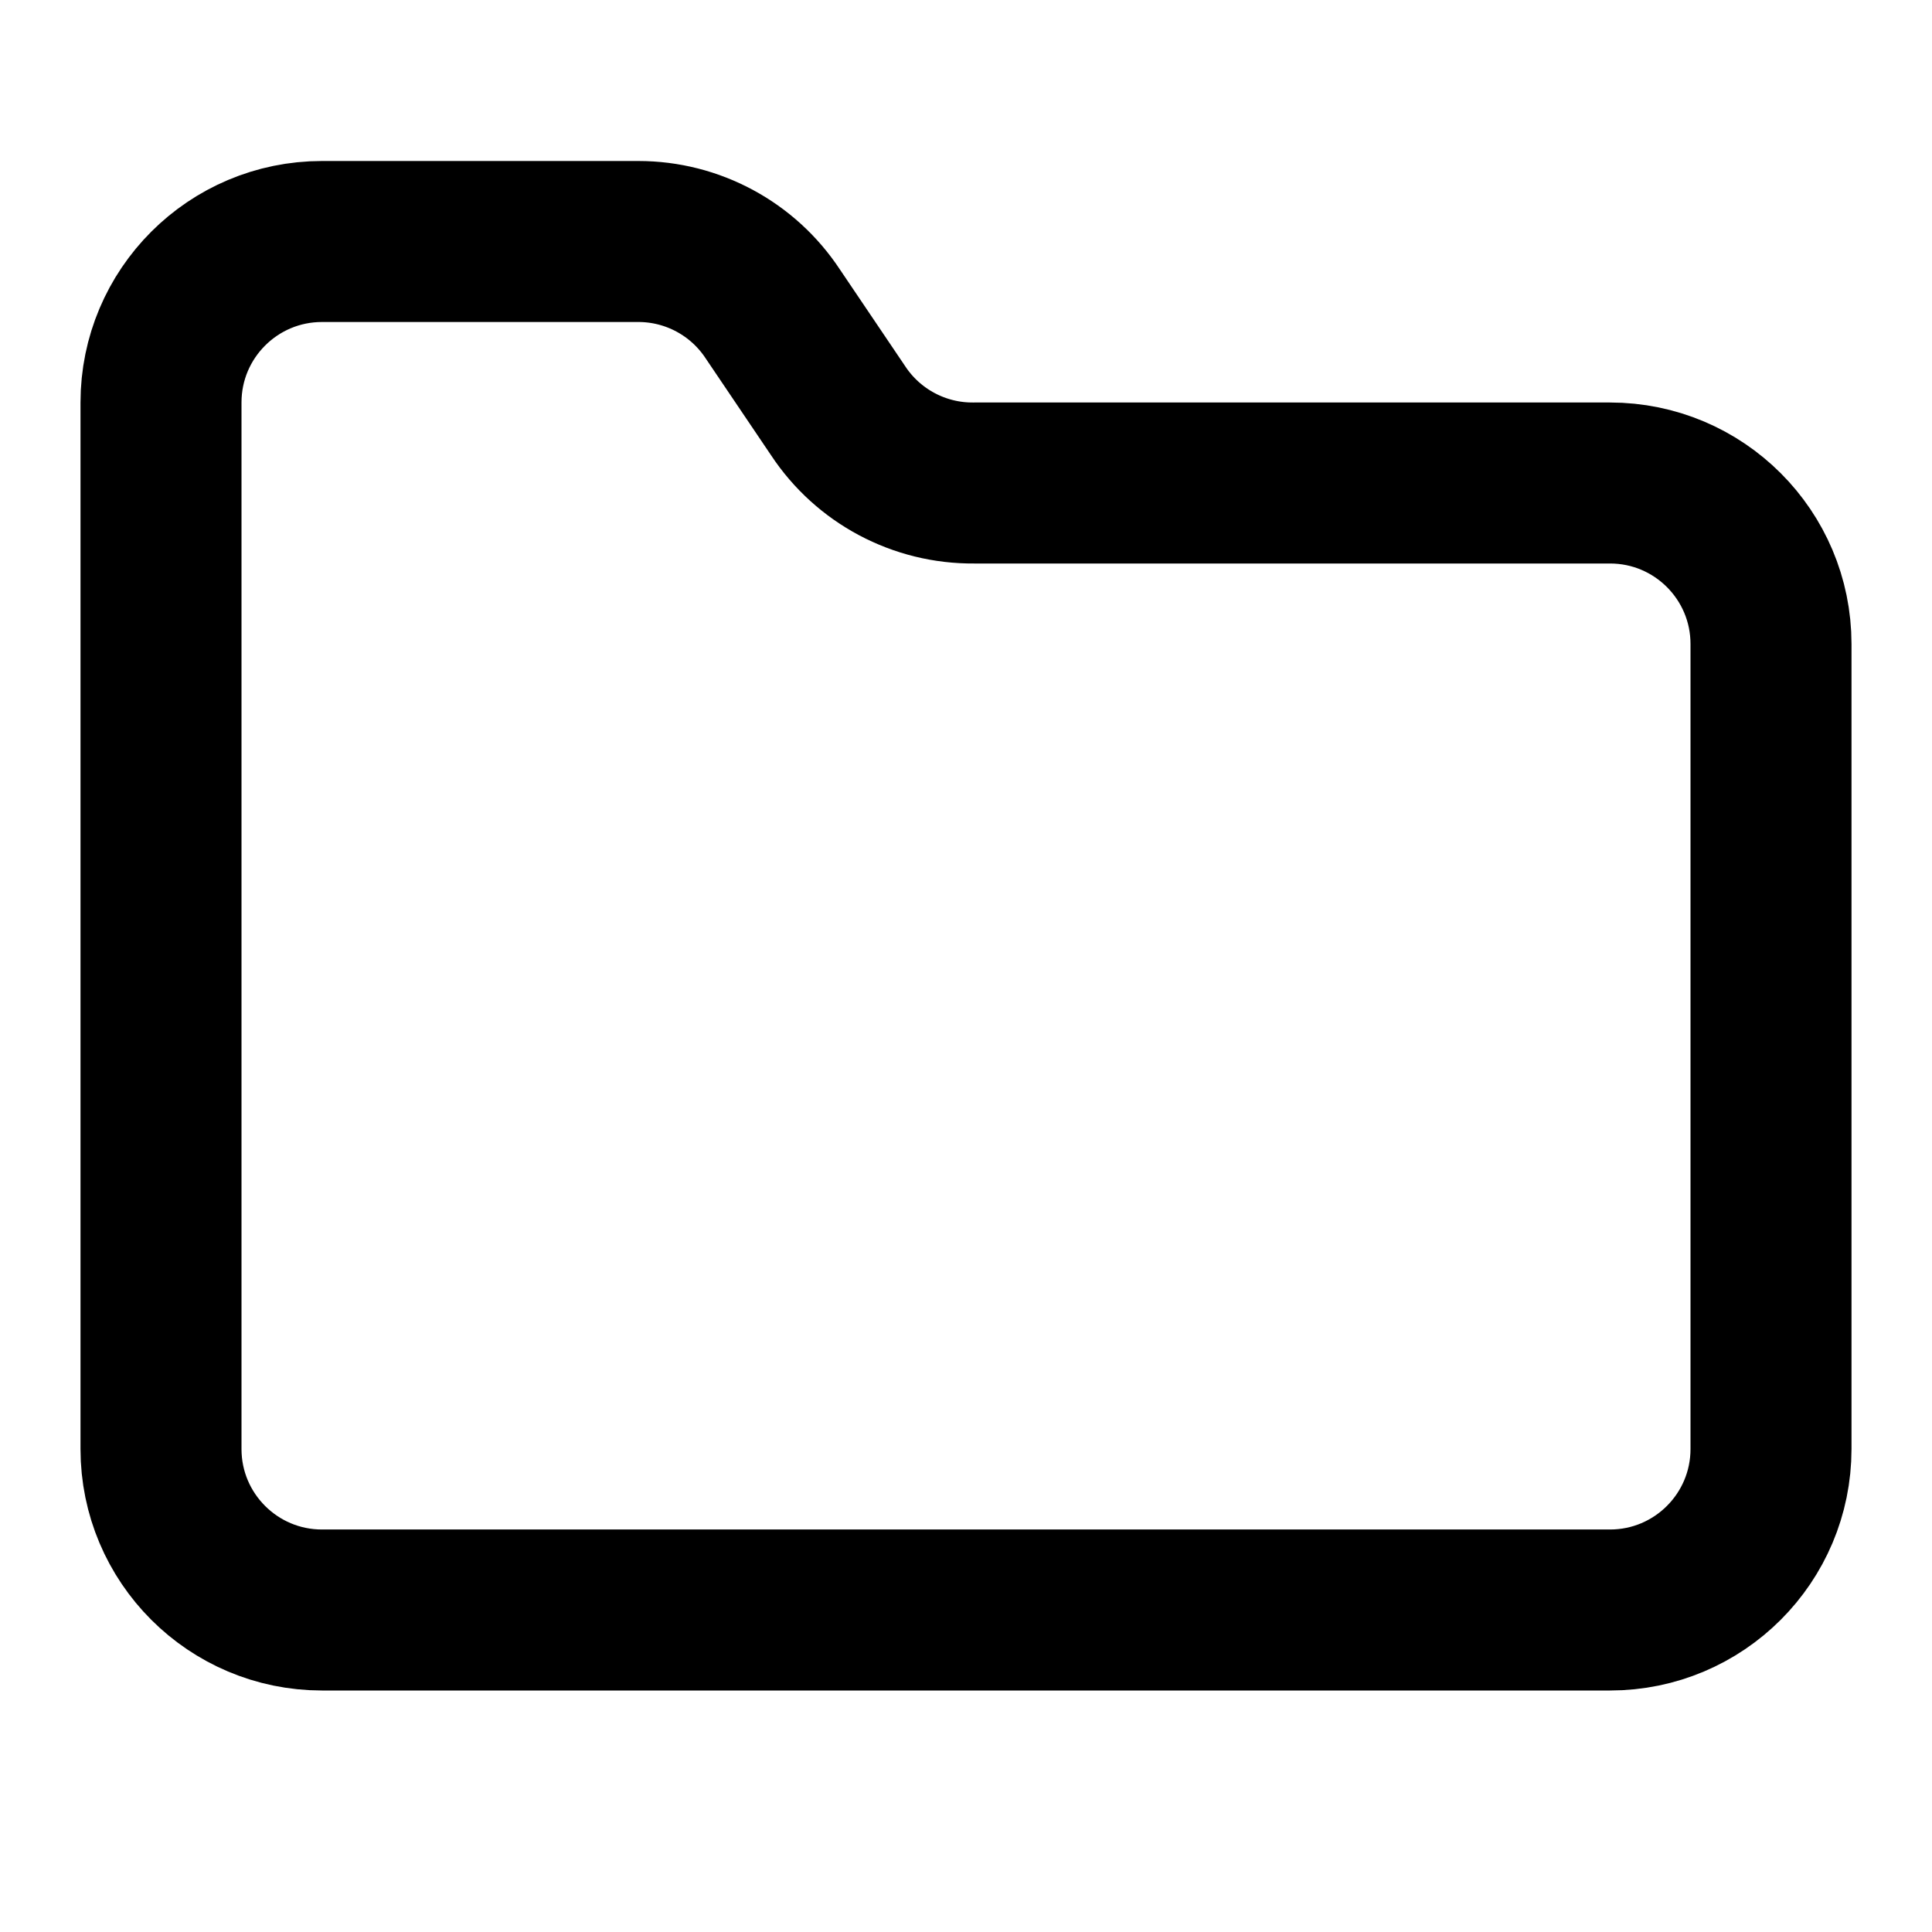
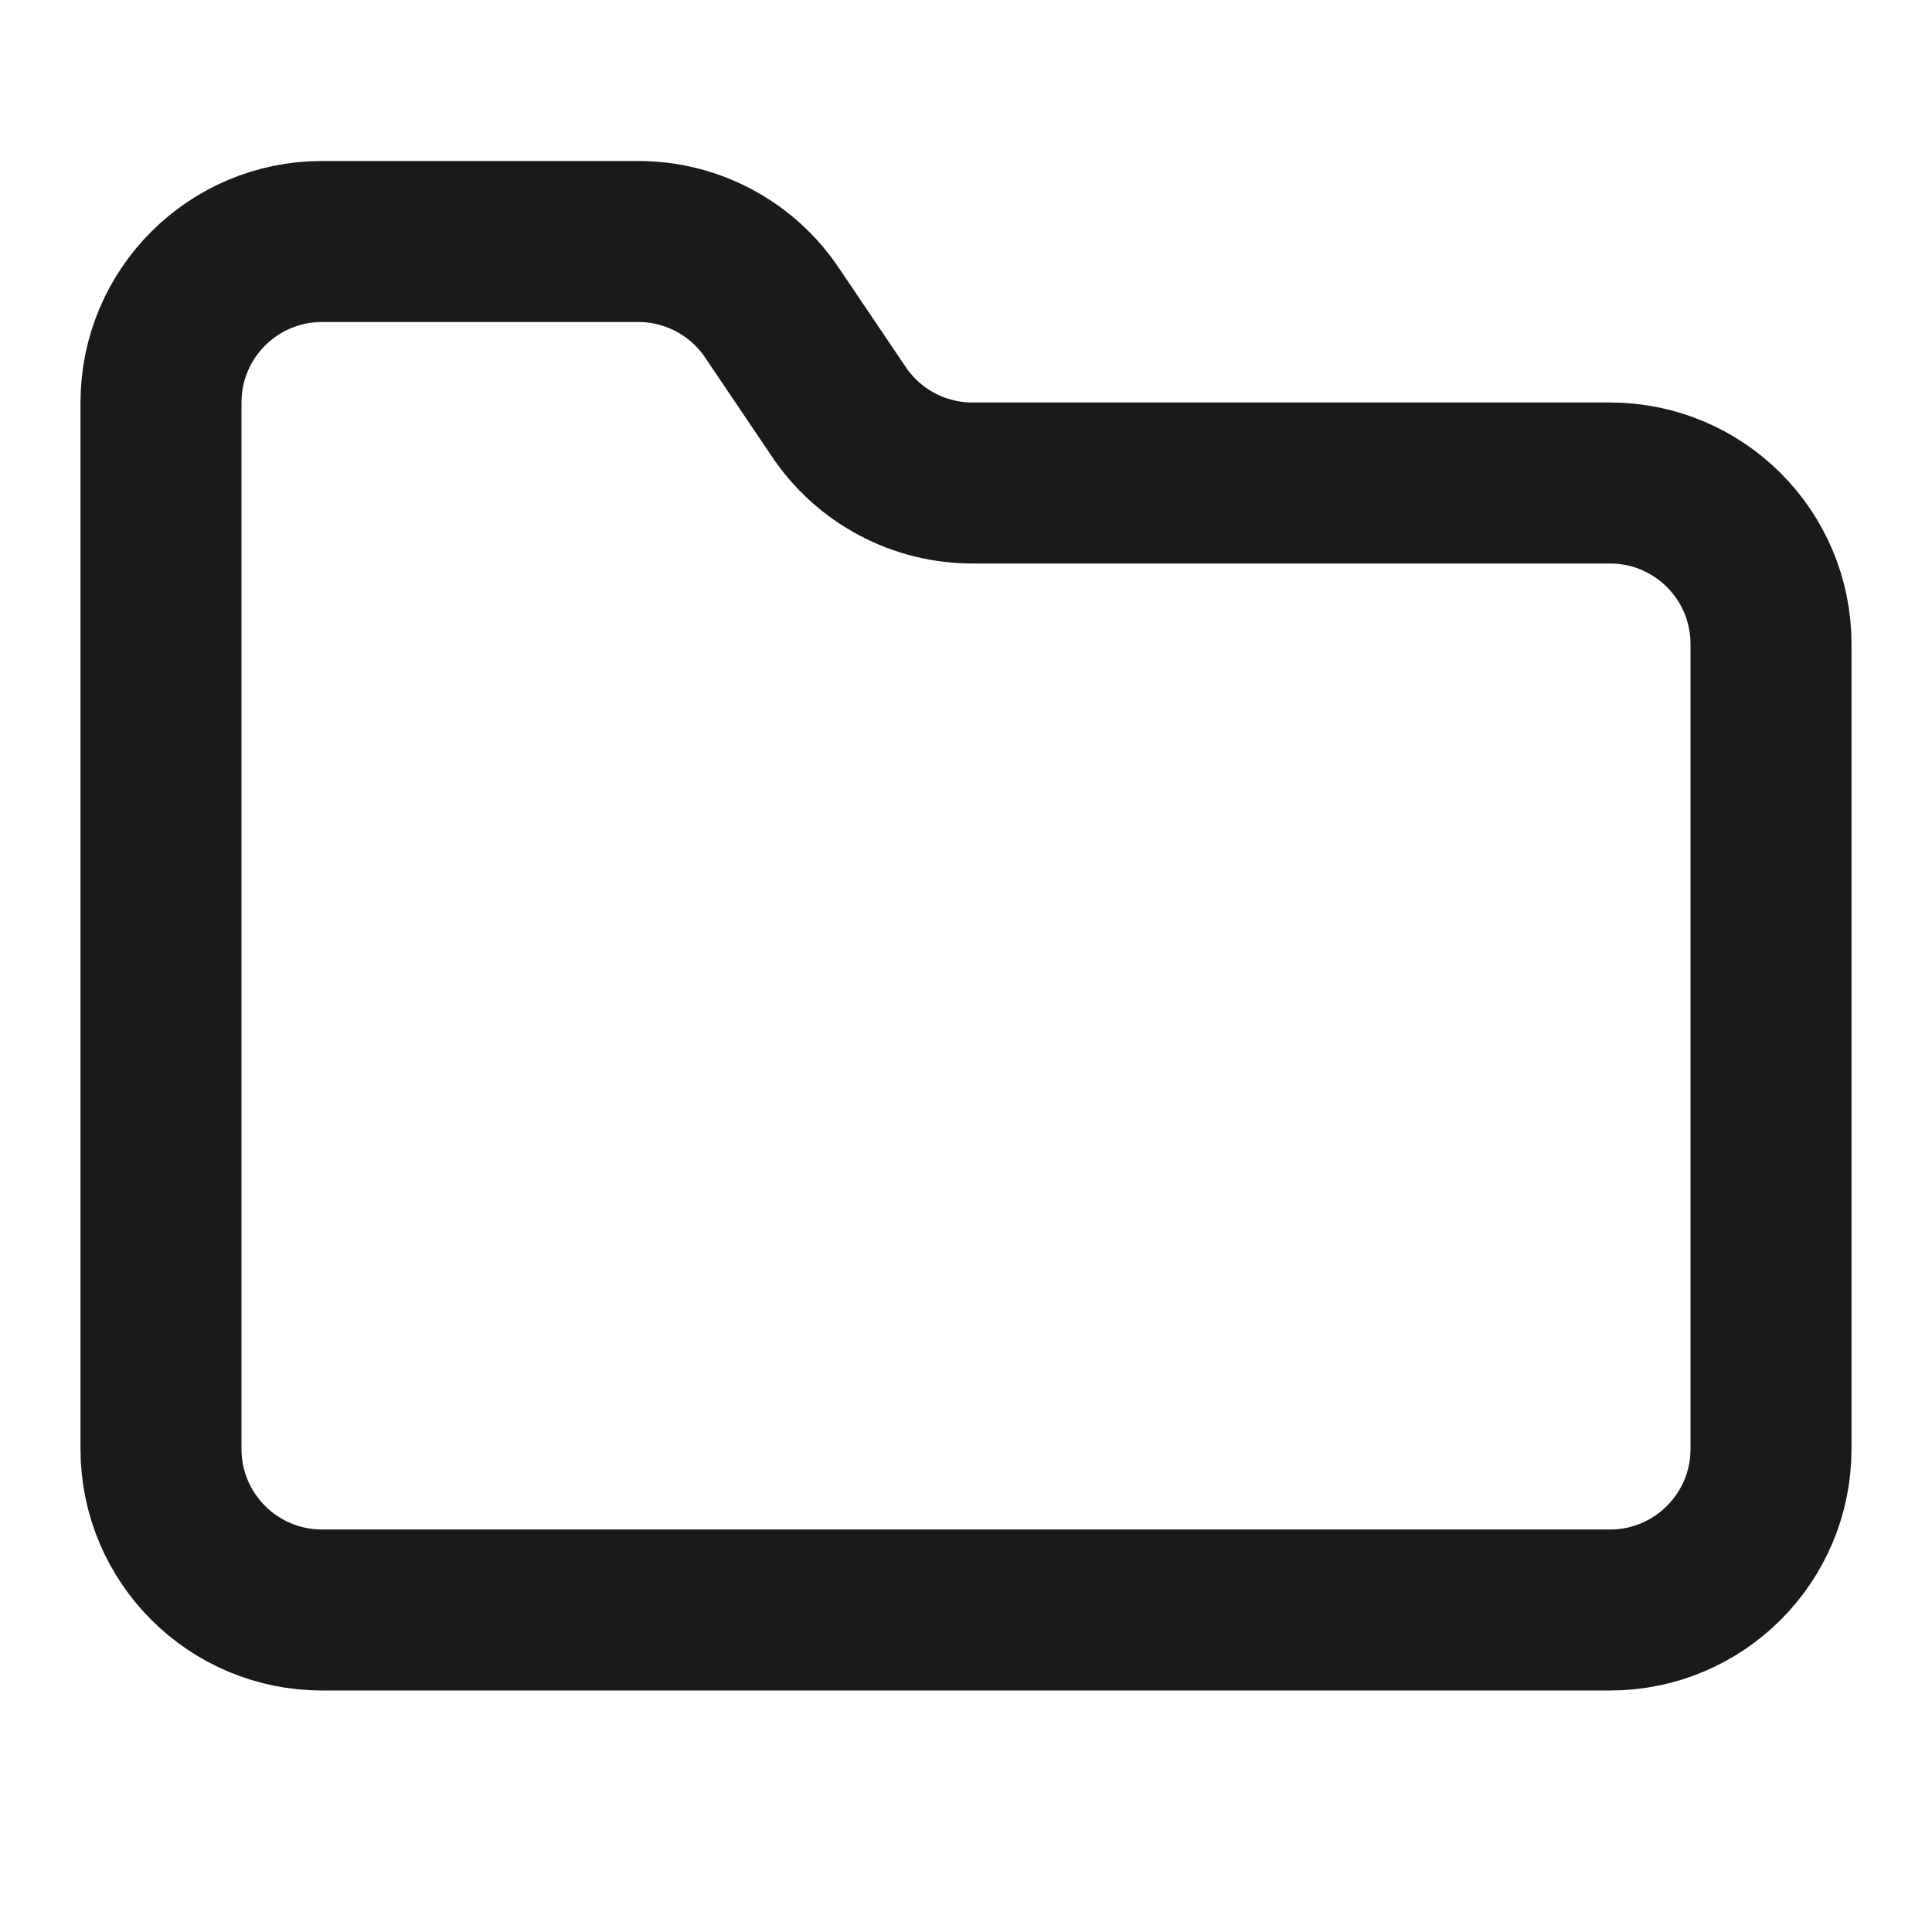
- <svg xmlns="http://www.w3.org/2000/svg" width="24" height="24" viewBox="0 0 24 24" fill="none" stroke="currentColor" stroke-width="2" stroke-linecap="round" stroke-linejoin="round">
+ <svg xmlns="http://www.w3.org/2000/svg" color="#1a1a1a" width="24" height="24" viewBox="0 0 24 24" fill="none" stroke="currentColor" stroke-width="2" stroke-linecap="round" stroke-linejoin="round">
  <path d="M20 20a2 2 0 0 0 2-2V8a2 2 0 0 0-2-2h-7.9a2 2 0 0 1-1.69-.9L9.6 3.9A2 2 0 0 0 7.93 3H4a2 2 0 0 0-2 2v13a2 2 0 0 0 2 2Z" />
</svg>
